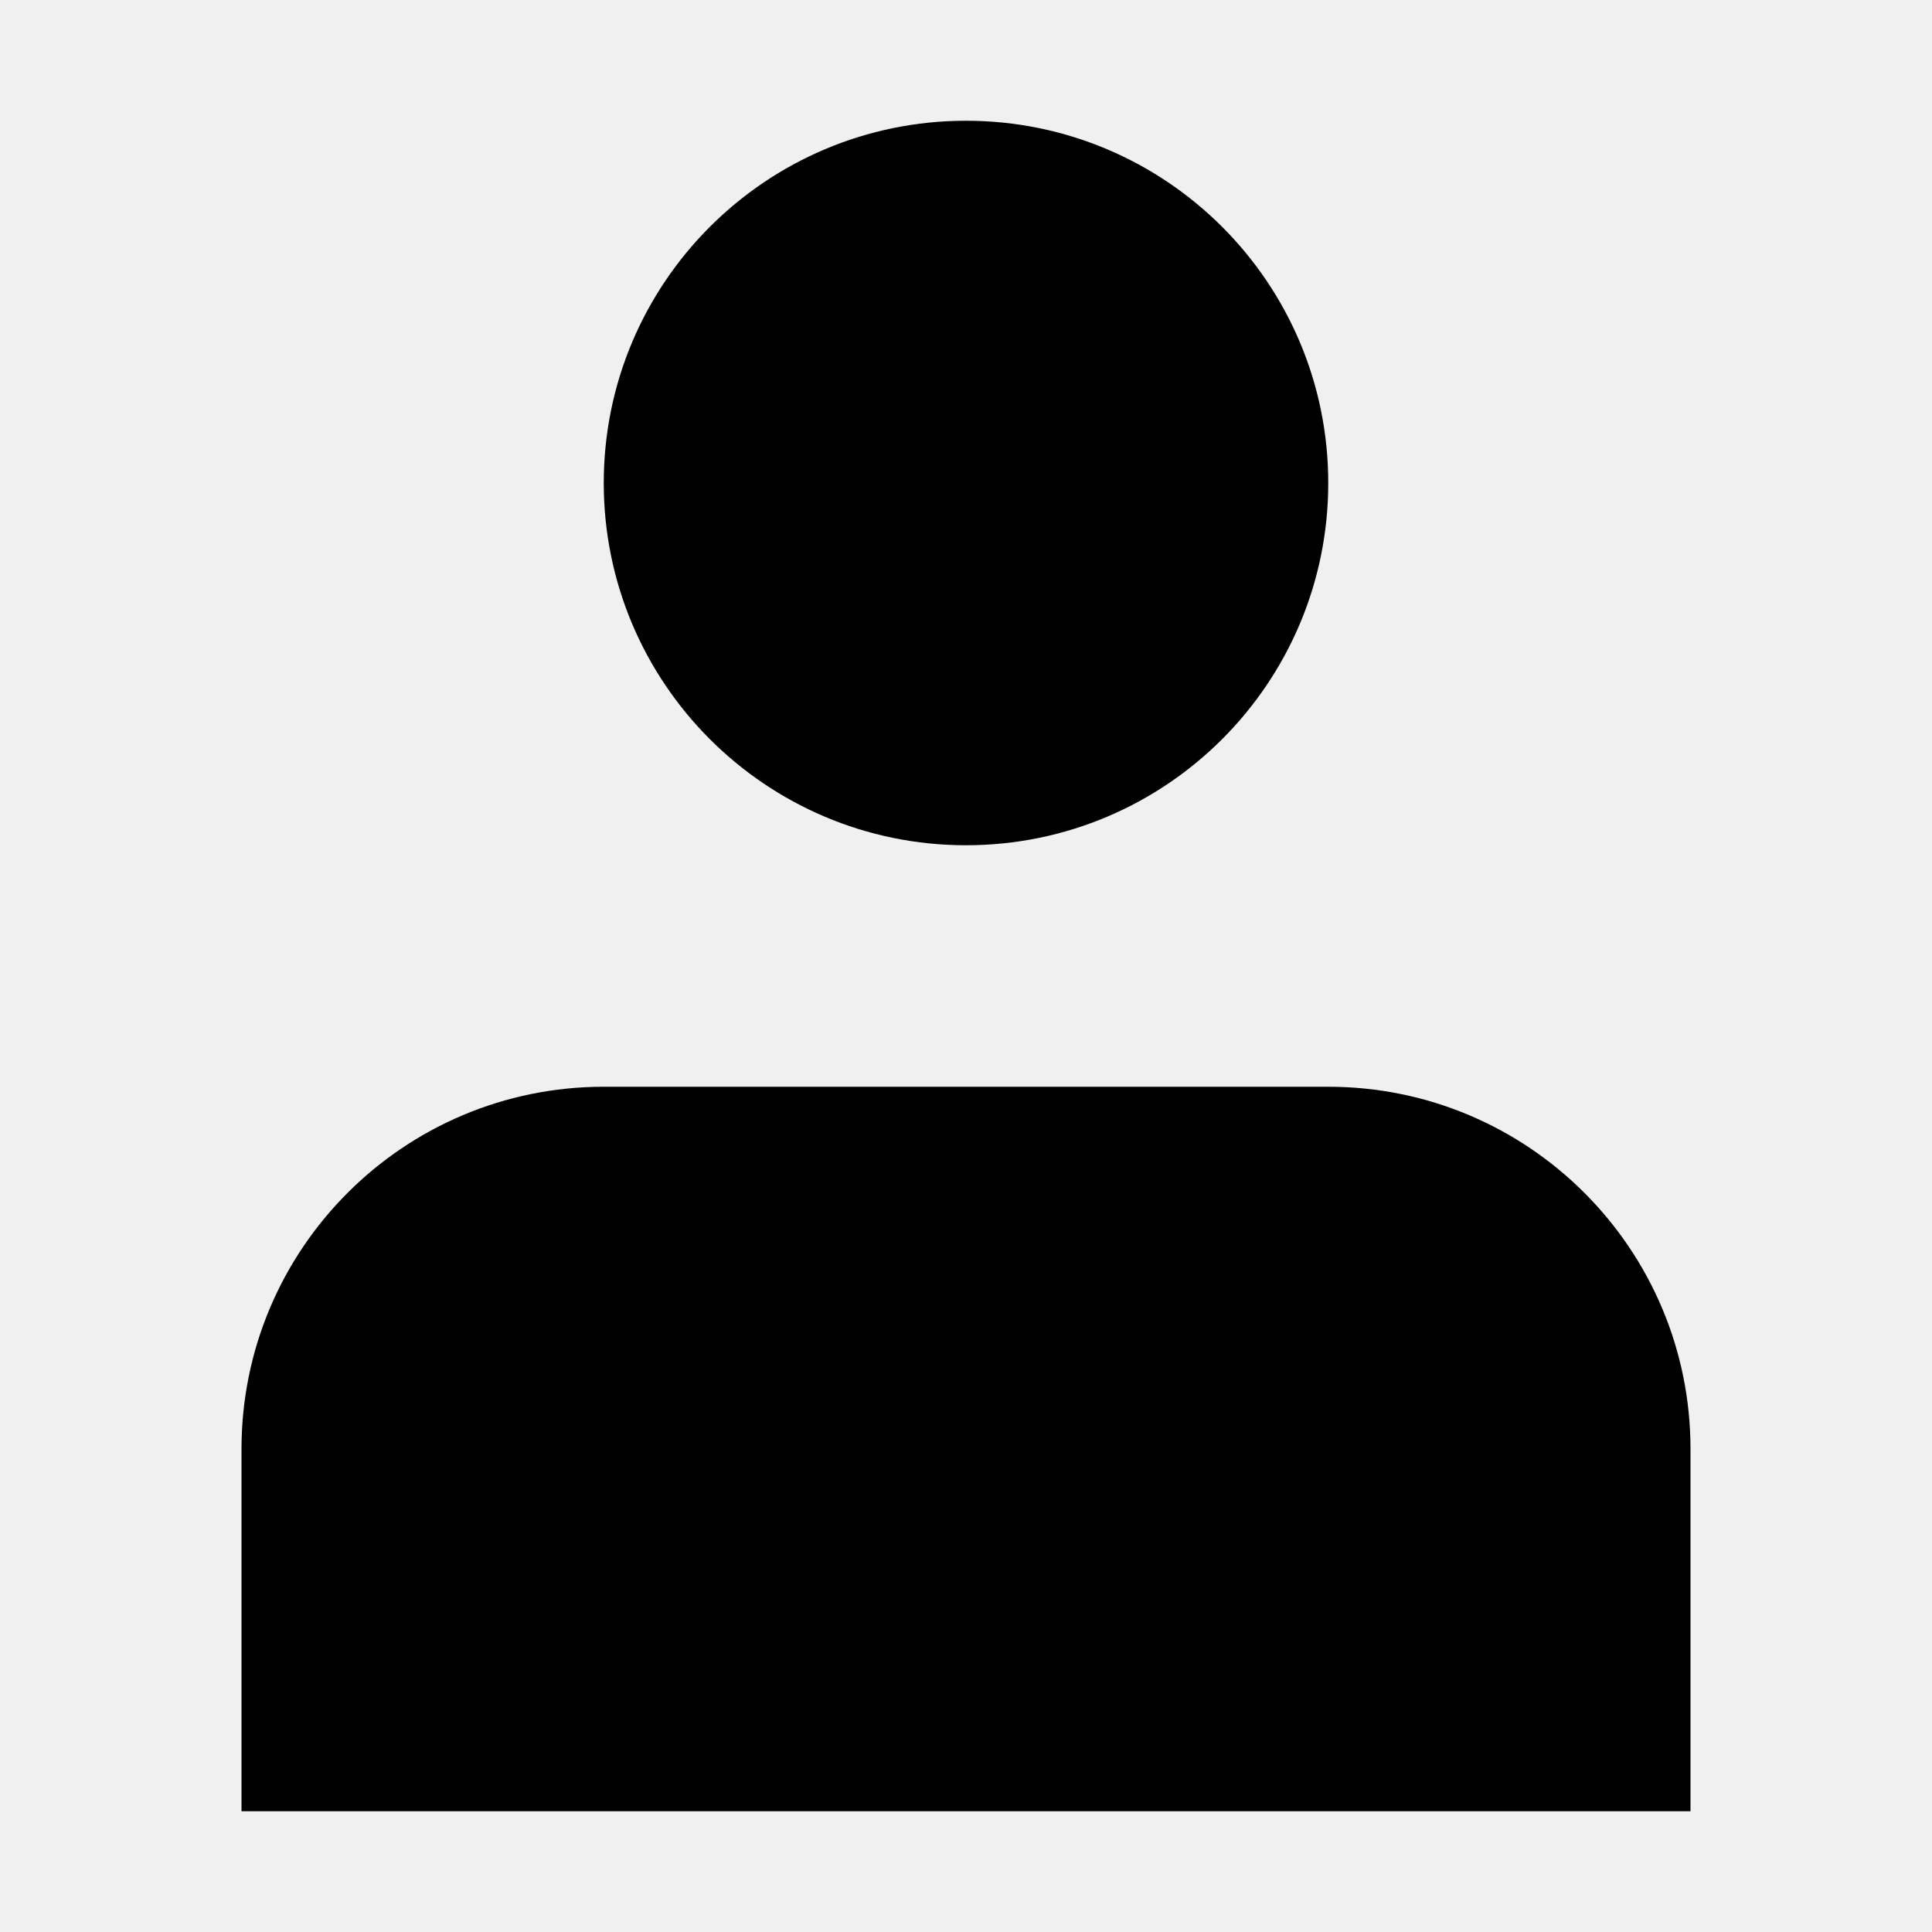
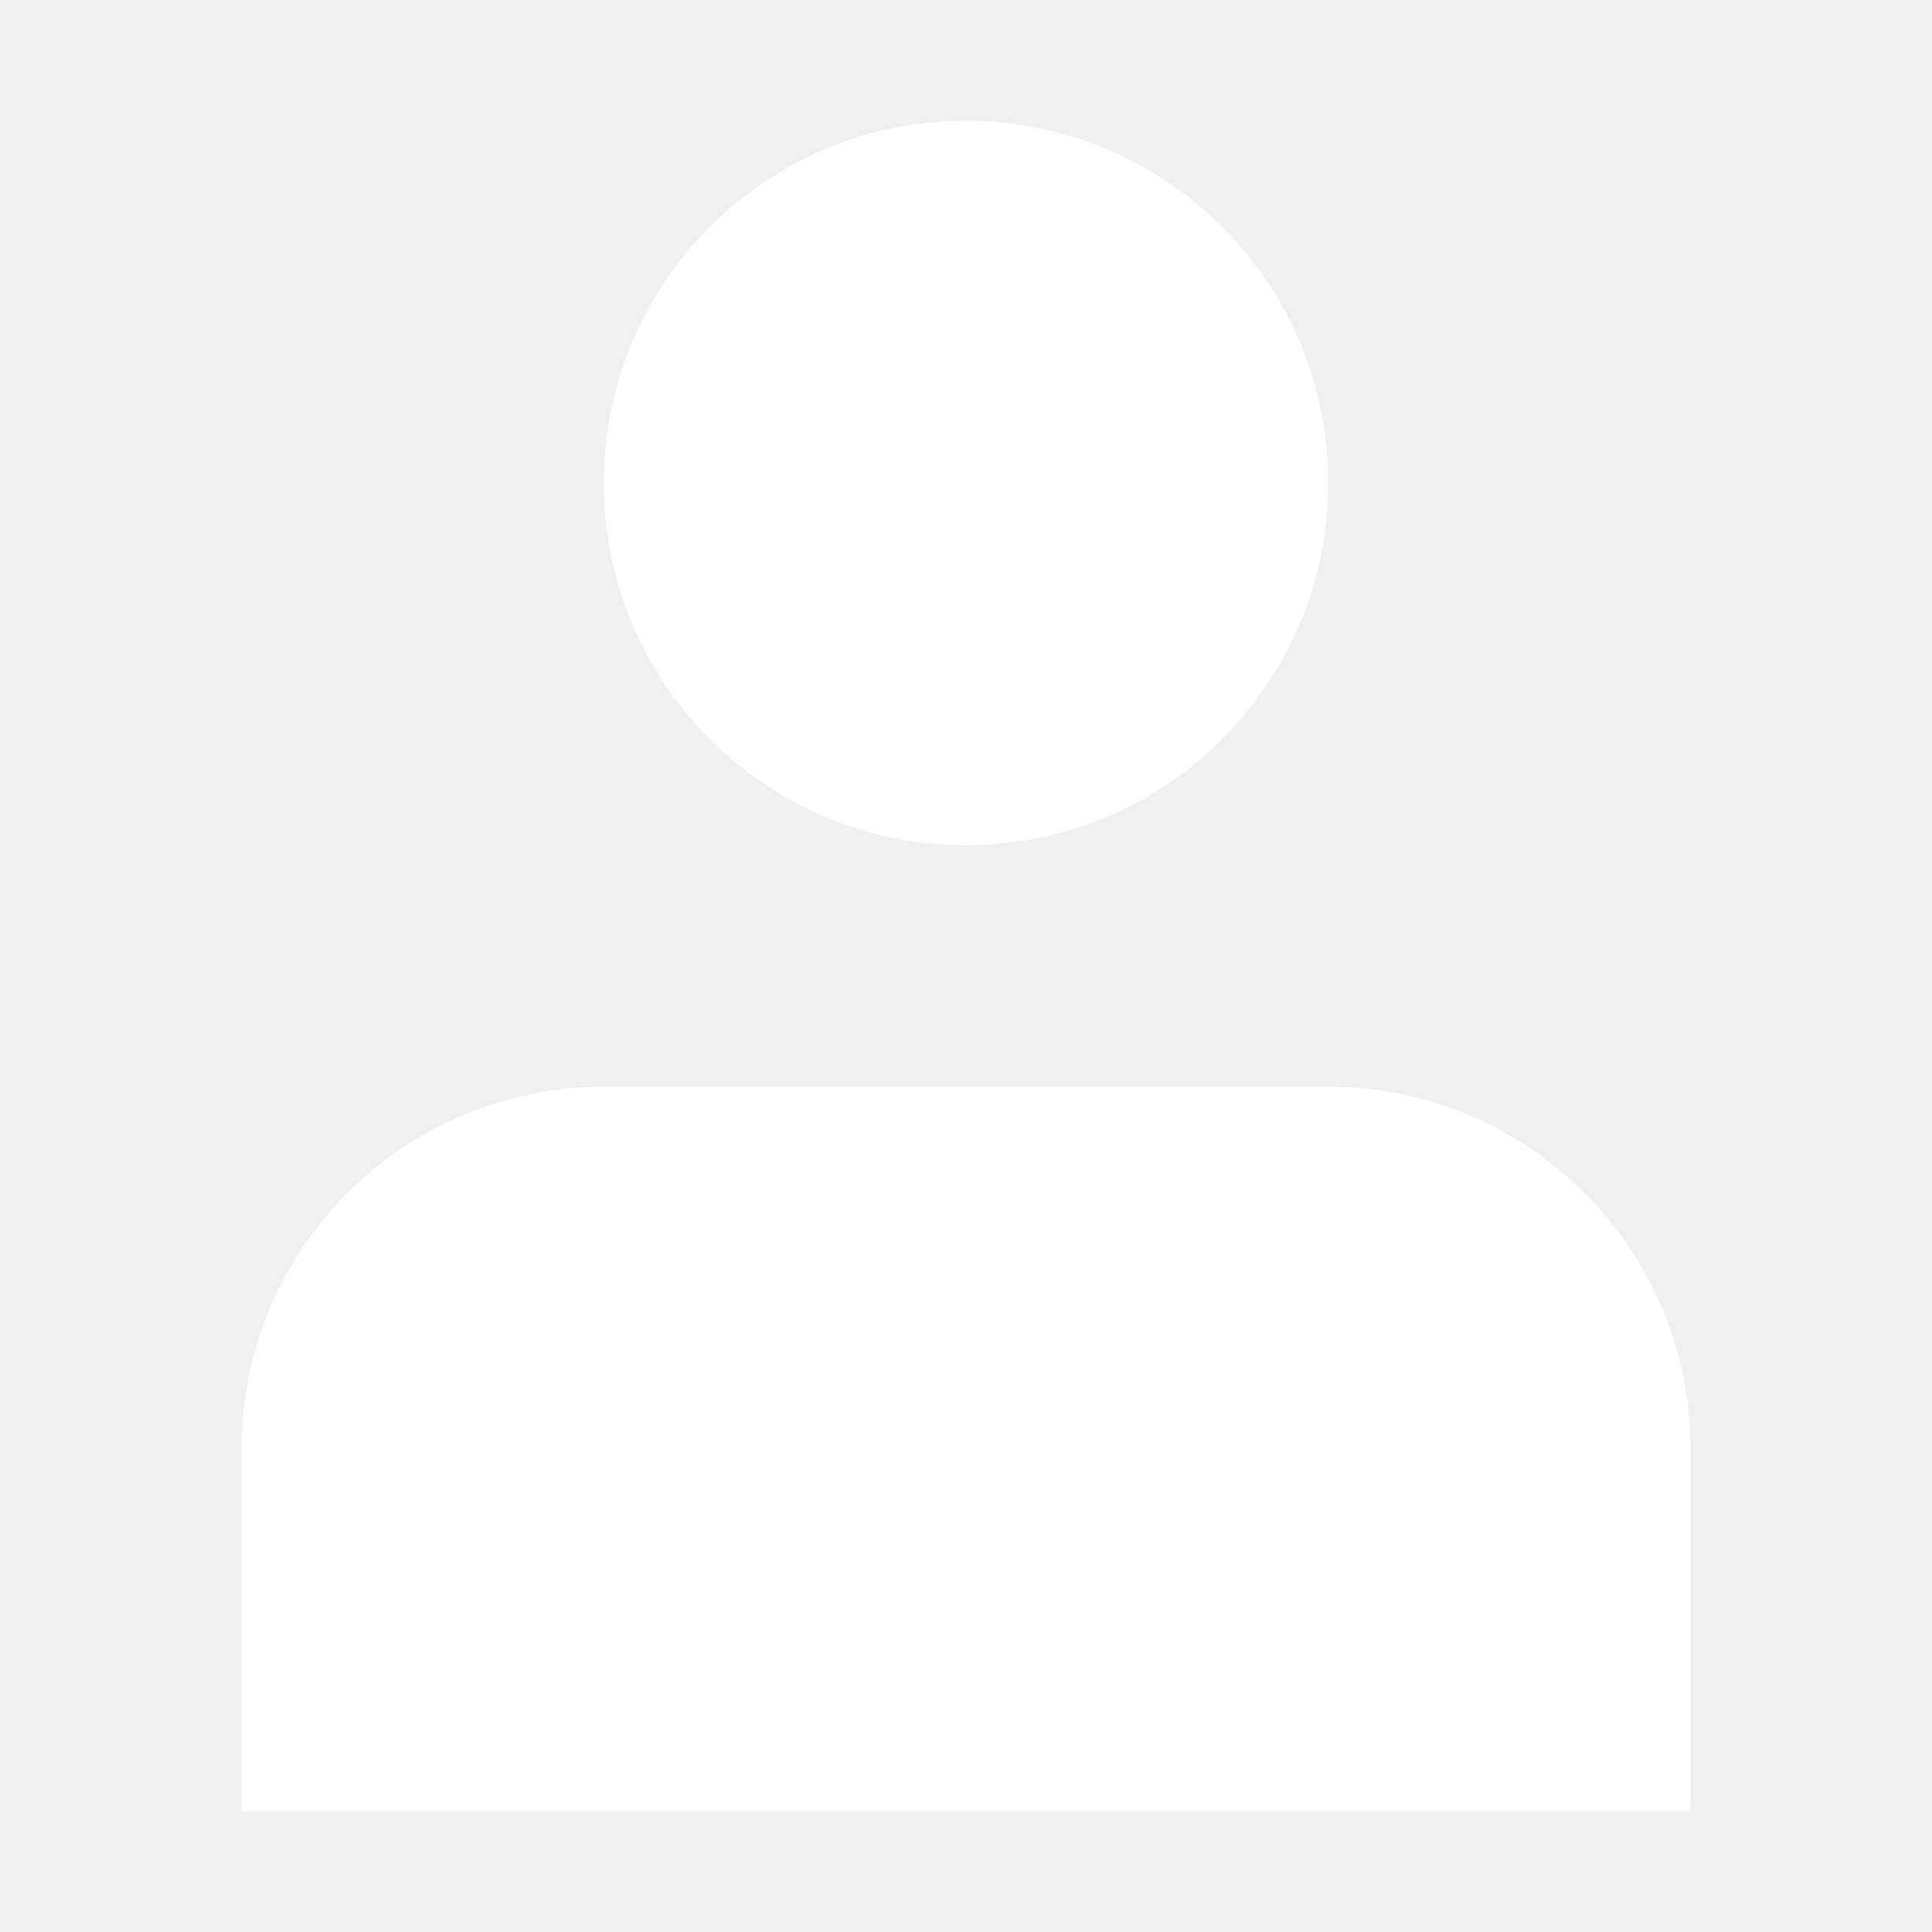
<svg xmlns="http://www.w3.org/2000/svg" width="32px" height="32px" viewBox="0 0 16 16" fill="none">
-   <path d="M8 7C9.657 7 11 5.657 11 4C11 2.343 9.657 1 8 1C6.343 1 5 2.343 5 4C5 5.657 6.343 7 8 7Z" fill="#000000" />
-   <path d="M14 12C14 10.343 12.657 9 11 9H5C3.343 9 2 10.343 2 12V15H14V12Z" fill="#000000" />
+   <path d="M8 7C9.657 7 11 5.657 11 4C11 2.343 9.657 1 8 1C6.343 1 5 2.343 5 4C5 5.657 6.343 7 8 7Z" fill="#ffffff" />
+   <path d="M14 12C14 10.343 12.657 9 11 9H5C3.343 9 2 10.343 2 12V15H14V12Z" fill="#ffffff" />
</svg>
